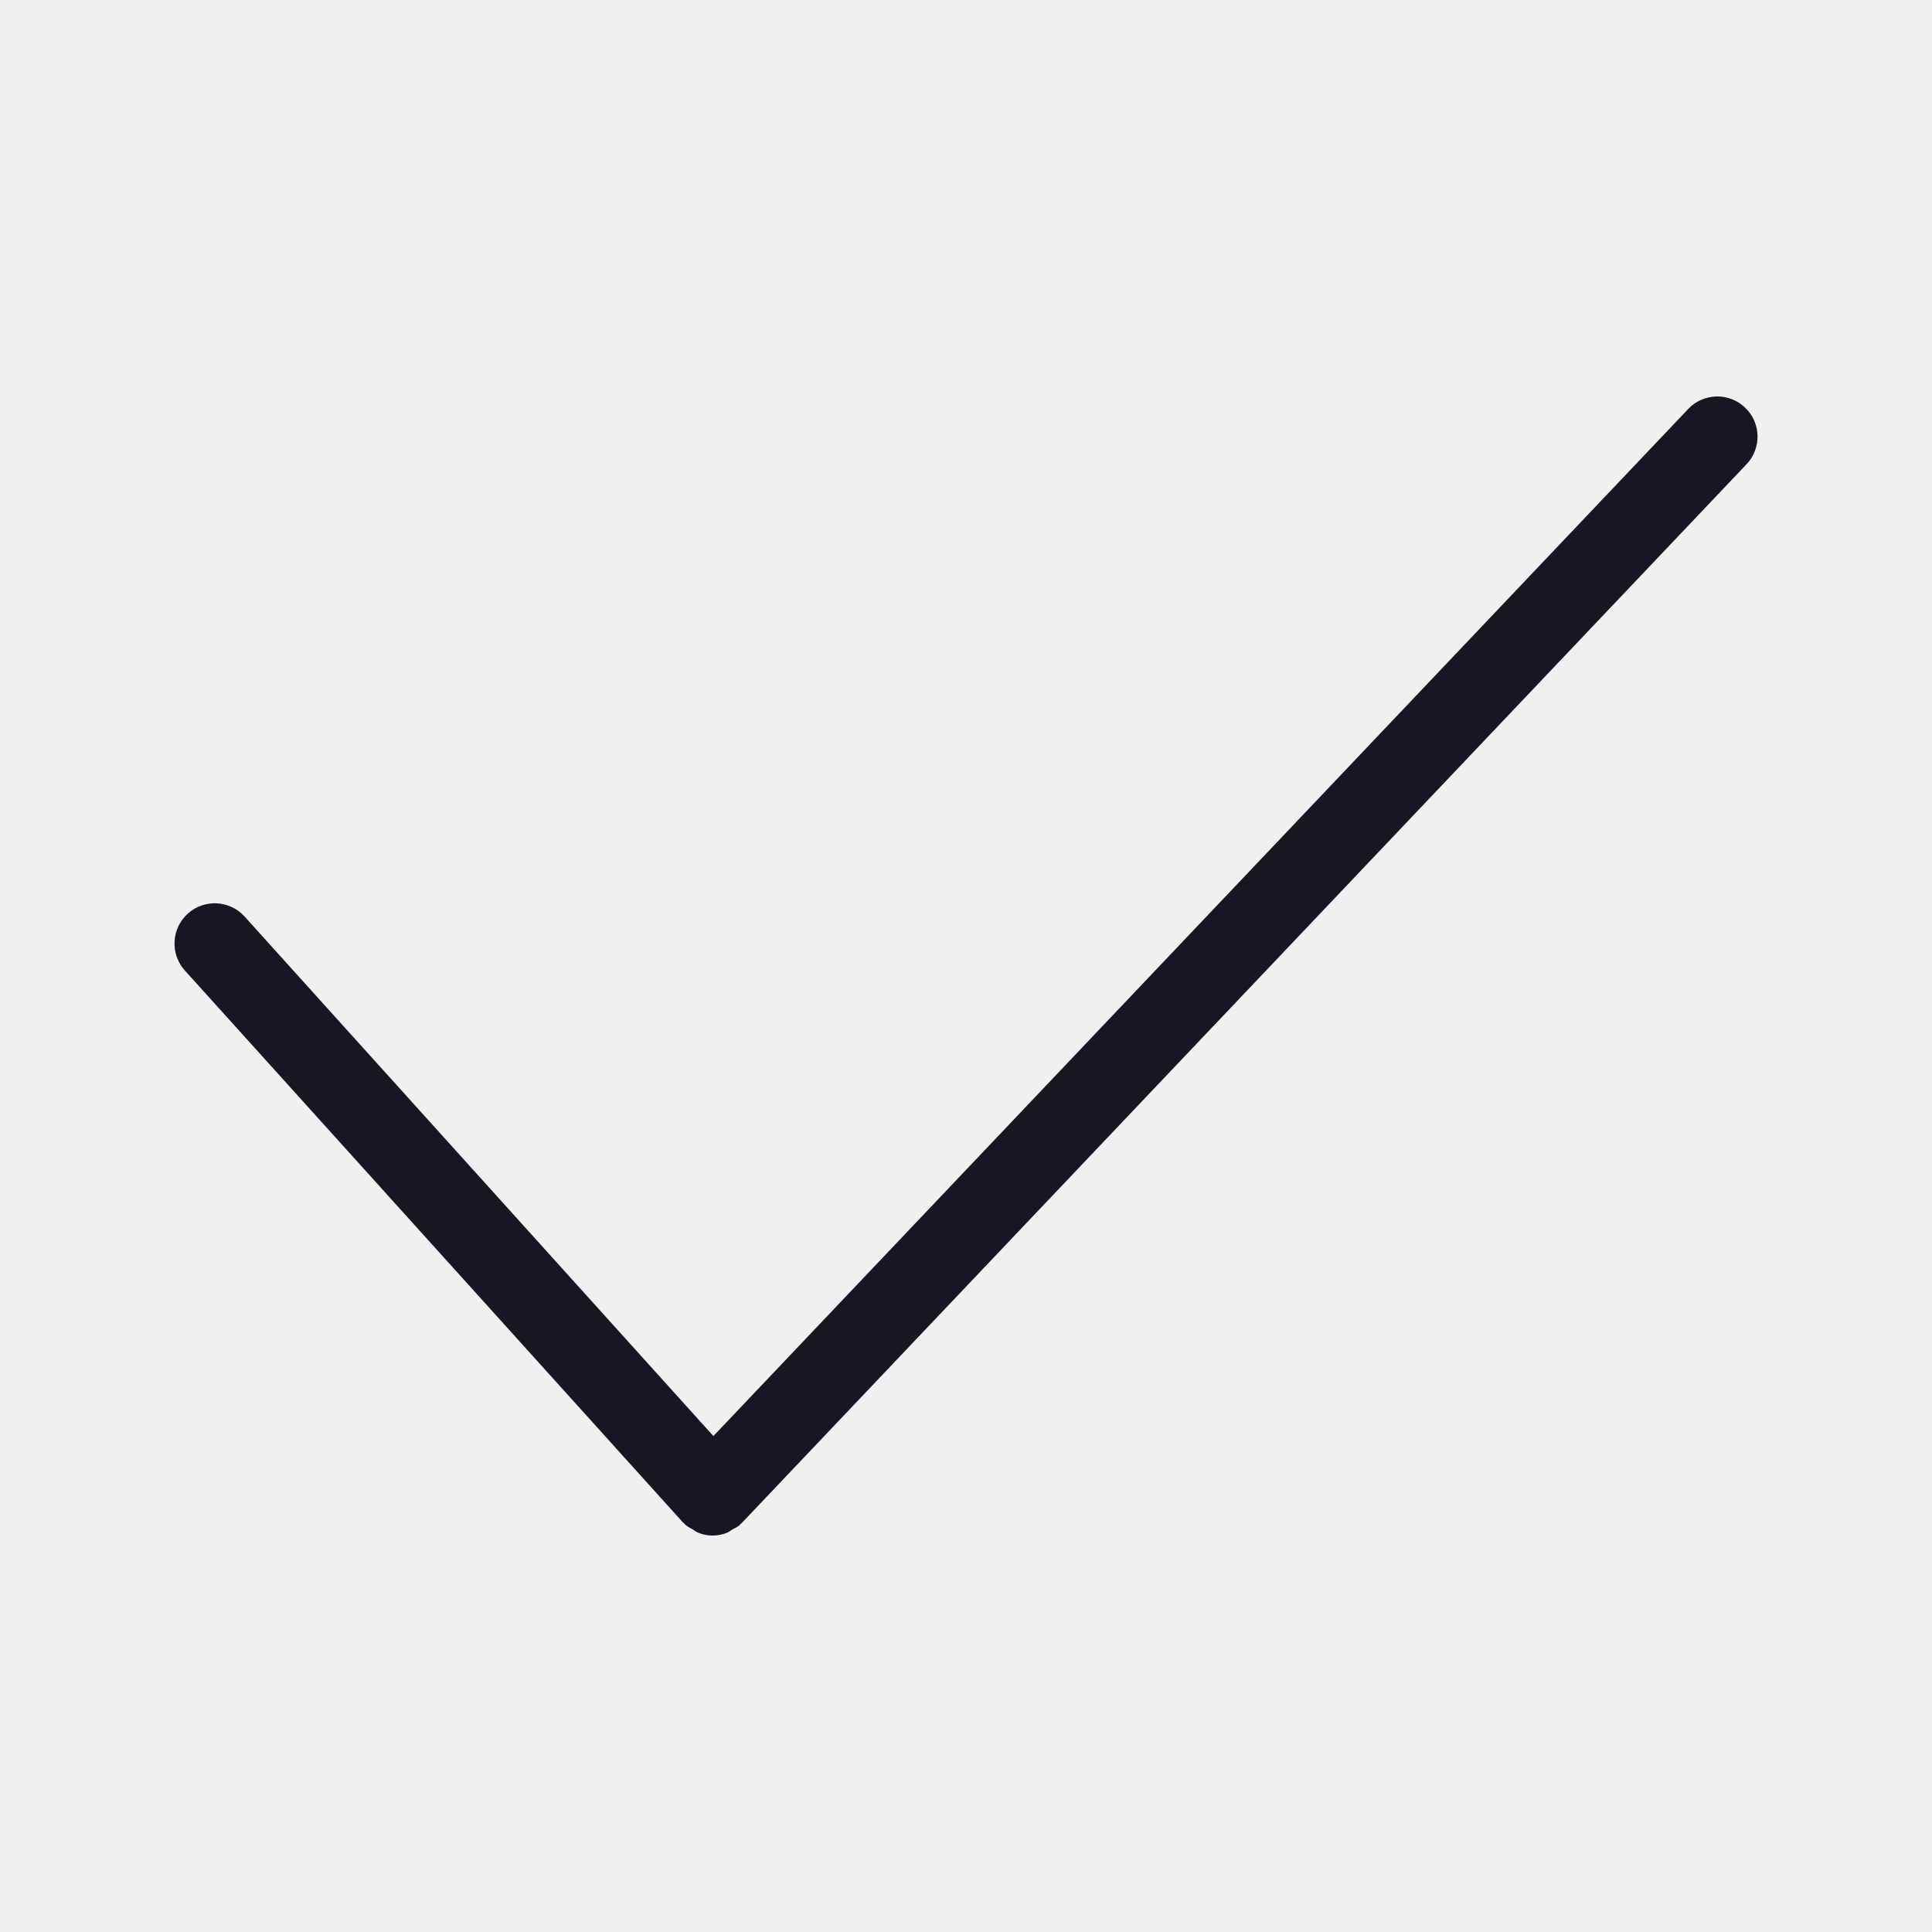
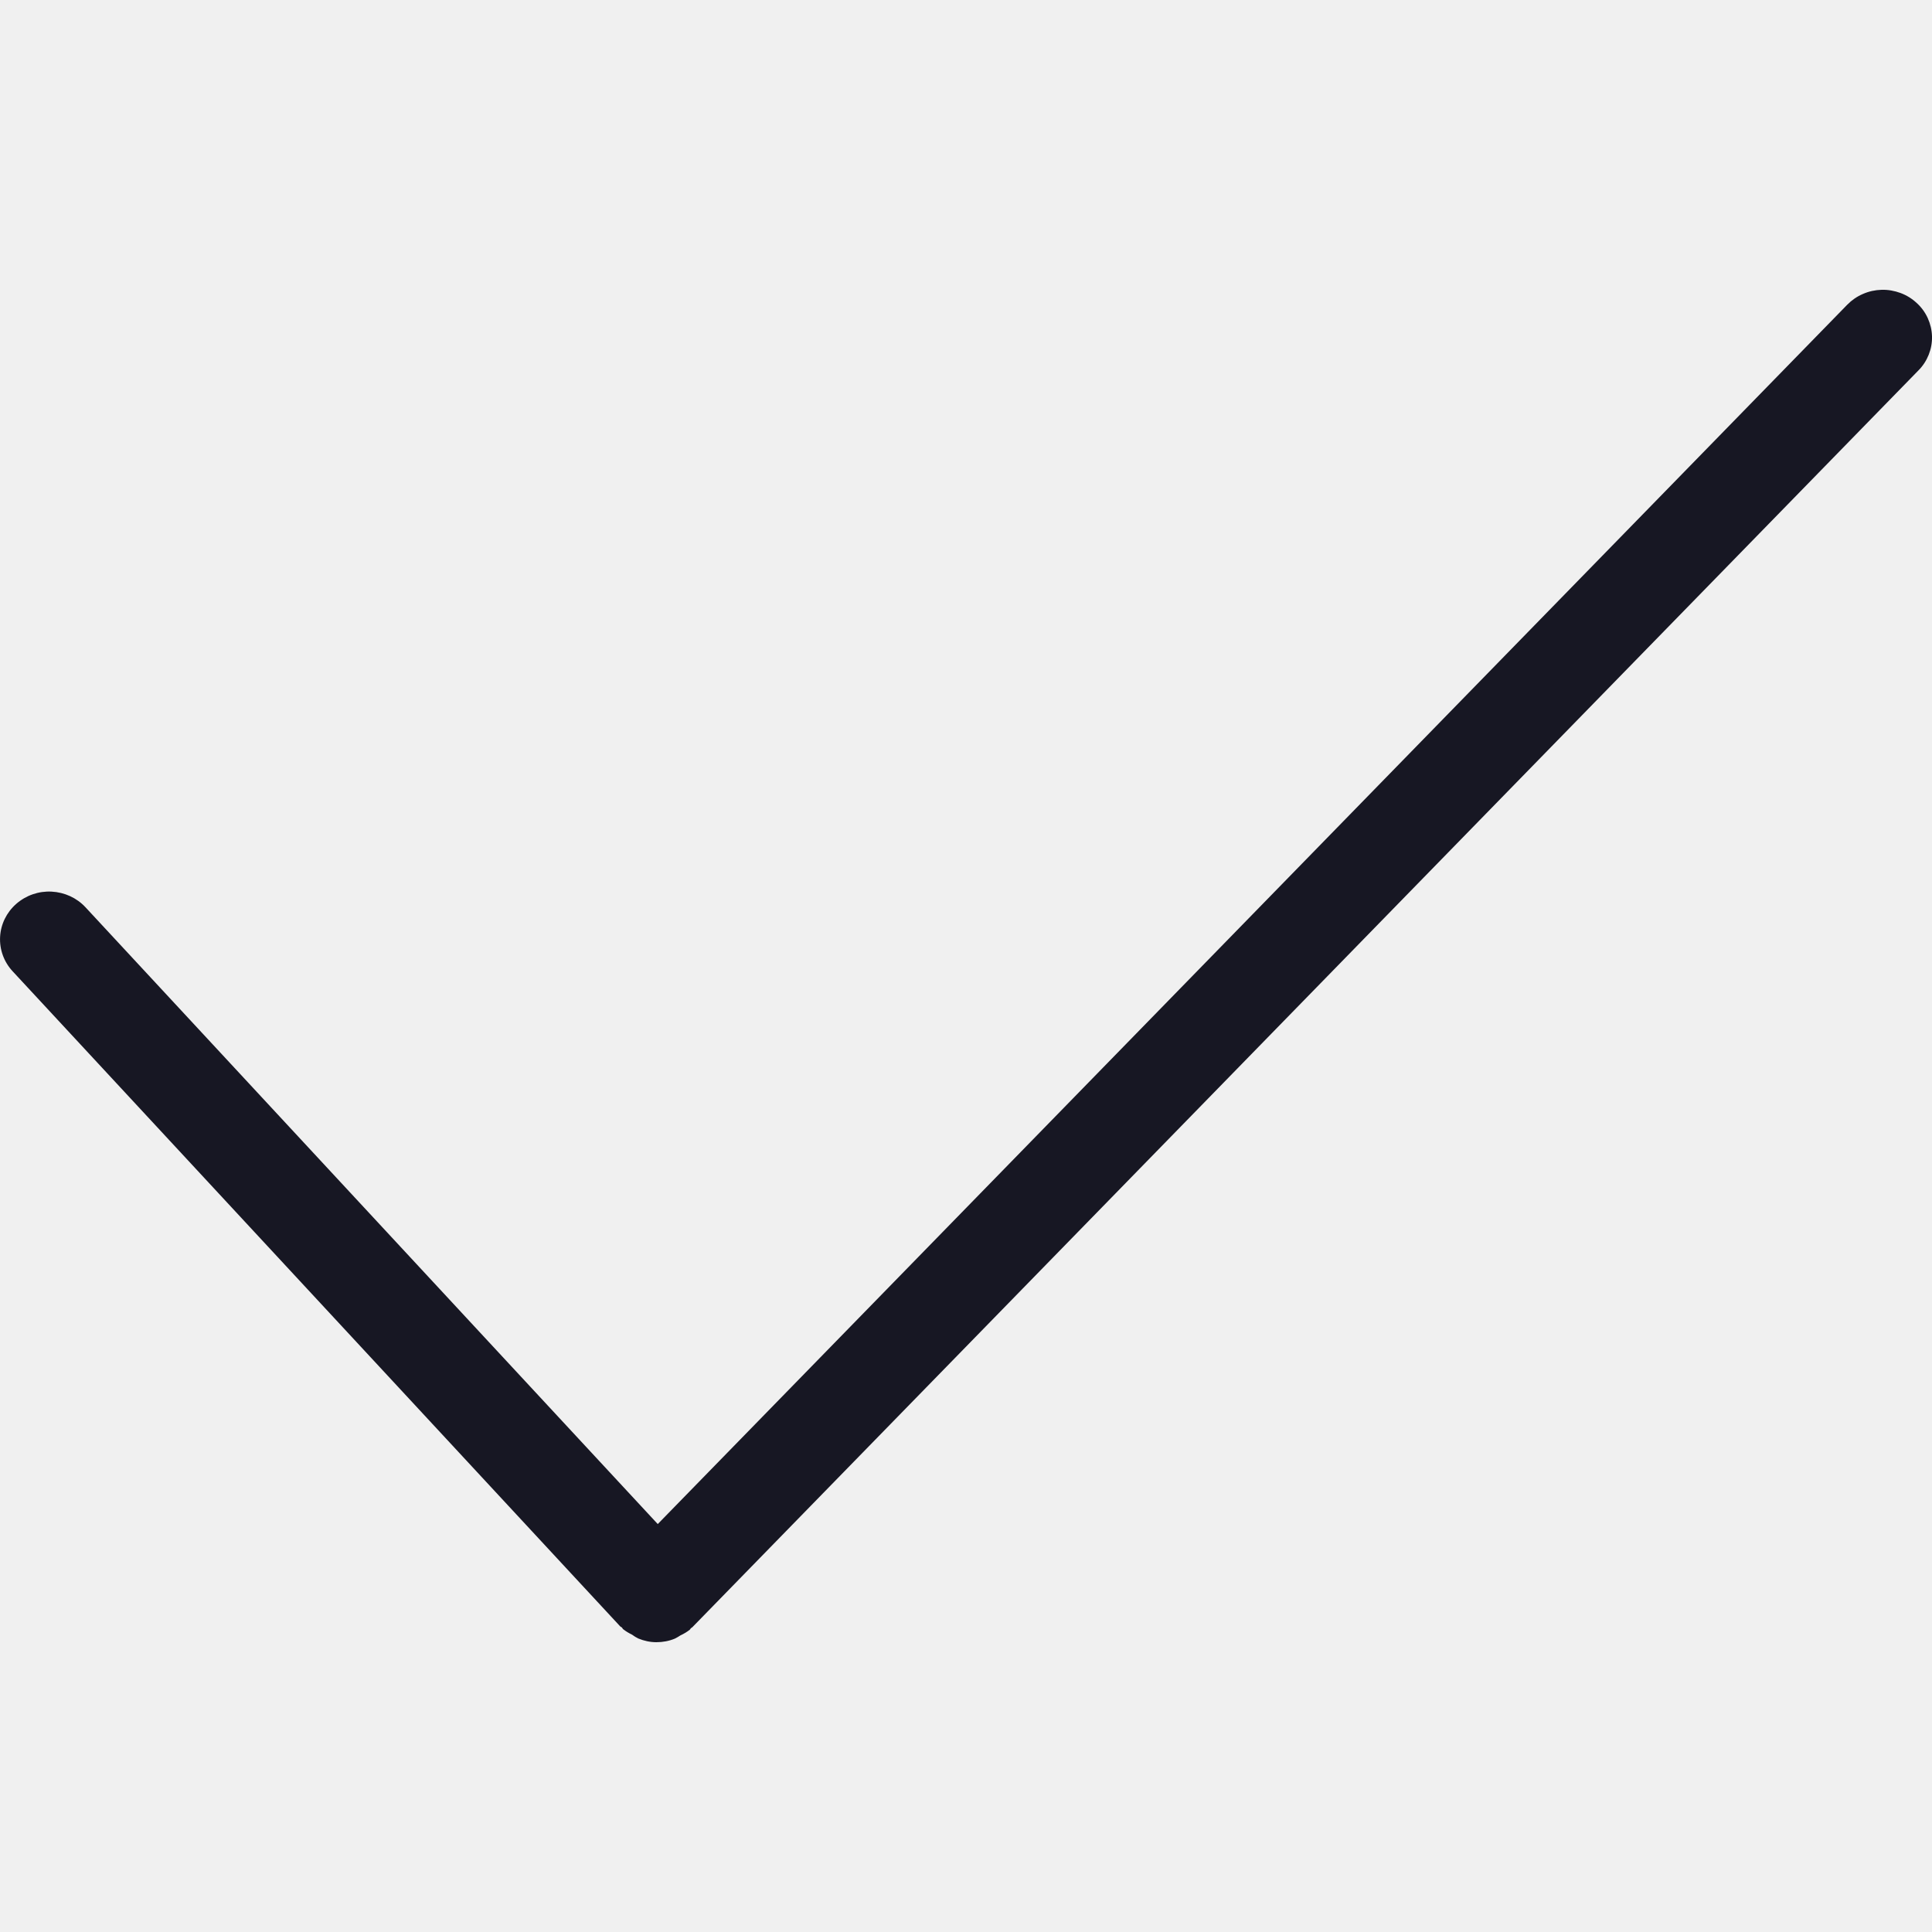
<svg xmlns="http://www.w3.org/2000/svg" width="20" height="20" viewBox="0 0 20 20" fill="none">
-   <g clip-path="url(#clip0_10314_146071)">
-     <path d="M18.064 4.219C18.024 4.181 17.978 4.151 17.927 4.132C17.876 4.112 17.821 4.103 17.767 4.104C17.712 4.106 17.658 4.118 17.608 4.14C17.558 4.162 17.513 4.194 17.476 4.234L7.385 14.866L2.532 9.488C2.458 9.406 2.354 9.357 2.244 9.351C2.134 9.346 2.026 9.384 1.944 9.458C1.862 9.532 1.812 9.636 1.807 9.746C1.801 9.856 1.839 9.964 1.913 10.046L7.068 15.758C7.072 15.763 7.077 15.764 7.081 15.768C7.085 15.772 7.087 15.777 7.091 15.781C7.114 15.8 7.14 15.817 7.168 15.83C7.184 15.842 7.201 15.853 7.219 15.863C7.268 15.884 7.321 15.896 7.374 15.896C7.428 15.896 7.481 15.886 7.53 15.865C7.547 15.857 7.562 15.847 7.577 15.836C7.605 15.823 7.632 15.807 7.656 15.789C7.661 15.784 7.662 15.778 7.667 15.774C7.671 15.771 7.676 15.769 7.679 15.766L18.079 4.807C18.117 4.767 18.147 4.721 18.166 4.67C18.186 4.619 18.195 4.564 18.194 4.51C18.193 4.455 18.18 4.401 18.158 4.351C18.136 4.301 18.104 4.256 18.064 4.219V4.219Z" fill="#171723" />
+   <g clip-path="url(#clip0_10995_130825)">
+     <path d="M19.841 3.136C19.793 3.091 19.736 3.056 19.674 3.033C19.611 3.01 19.545 2.998 19.478 3C19.411 3.002 19.346 3.016 19.285 3.043C19.224 3.069 19.169 3.107 19.123 3.154L6.809 15.777L0.885 9.392C0.795 9.295 0.669 9.237 0.534 9.23C0.4 9.223 0.268 9.269 0.168 9.357C0.068 9.445 0.008 9.567 0.001 9.698C-0.006 9.829 0.04 9.957 0.131 10.055L6.421 16.837C6.426 16.842 6.433 16.843 6.438 16.848C6.443 16.853 6.444 16.859 6.449 16.864C6.478 16.887 6.51 16.906 6.543 16.922C6.563 16.937 6.584 16.95 6.606 16.961C6.666 16.986 6.73 17 6.795 17C6.861 17 6.926 16.988 6.986 16.963C7.006 16.953 7.025 16.942 7.043 16.93C7.077 16.914 7.11 16.895 7.139 16.872C7.145 16.868 7.147 16.861 7.152 16.855C7.157 16.851 7.163 16.85 7.167 16.845L19.86 3.834C19.906 3.788 19.942 3.732 19.966 3.672C19.99 3.611 20.002 3.546 20 3.481C19.998 3.416 19.983 3.353 19.956 3.293C19.929 3.234 19.89 3.18 19.841 3.136V3.136Z" fill="#171723" />
  </g>
  <defs>
-     <clipPath id="clip0_10314_146071">
+     <clipPath id="clip0_10995_130825">
      <rect width="20" height="20" fill="white" />
    </clipPath>
  </defs>
</svg>
